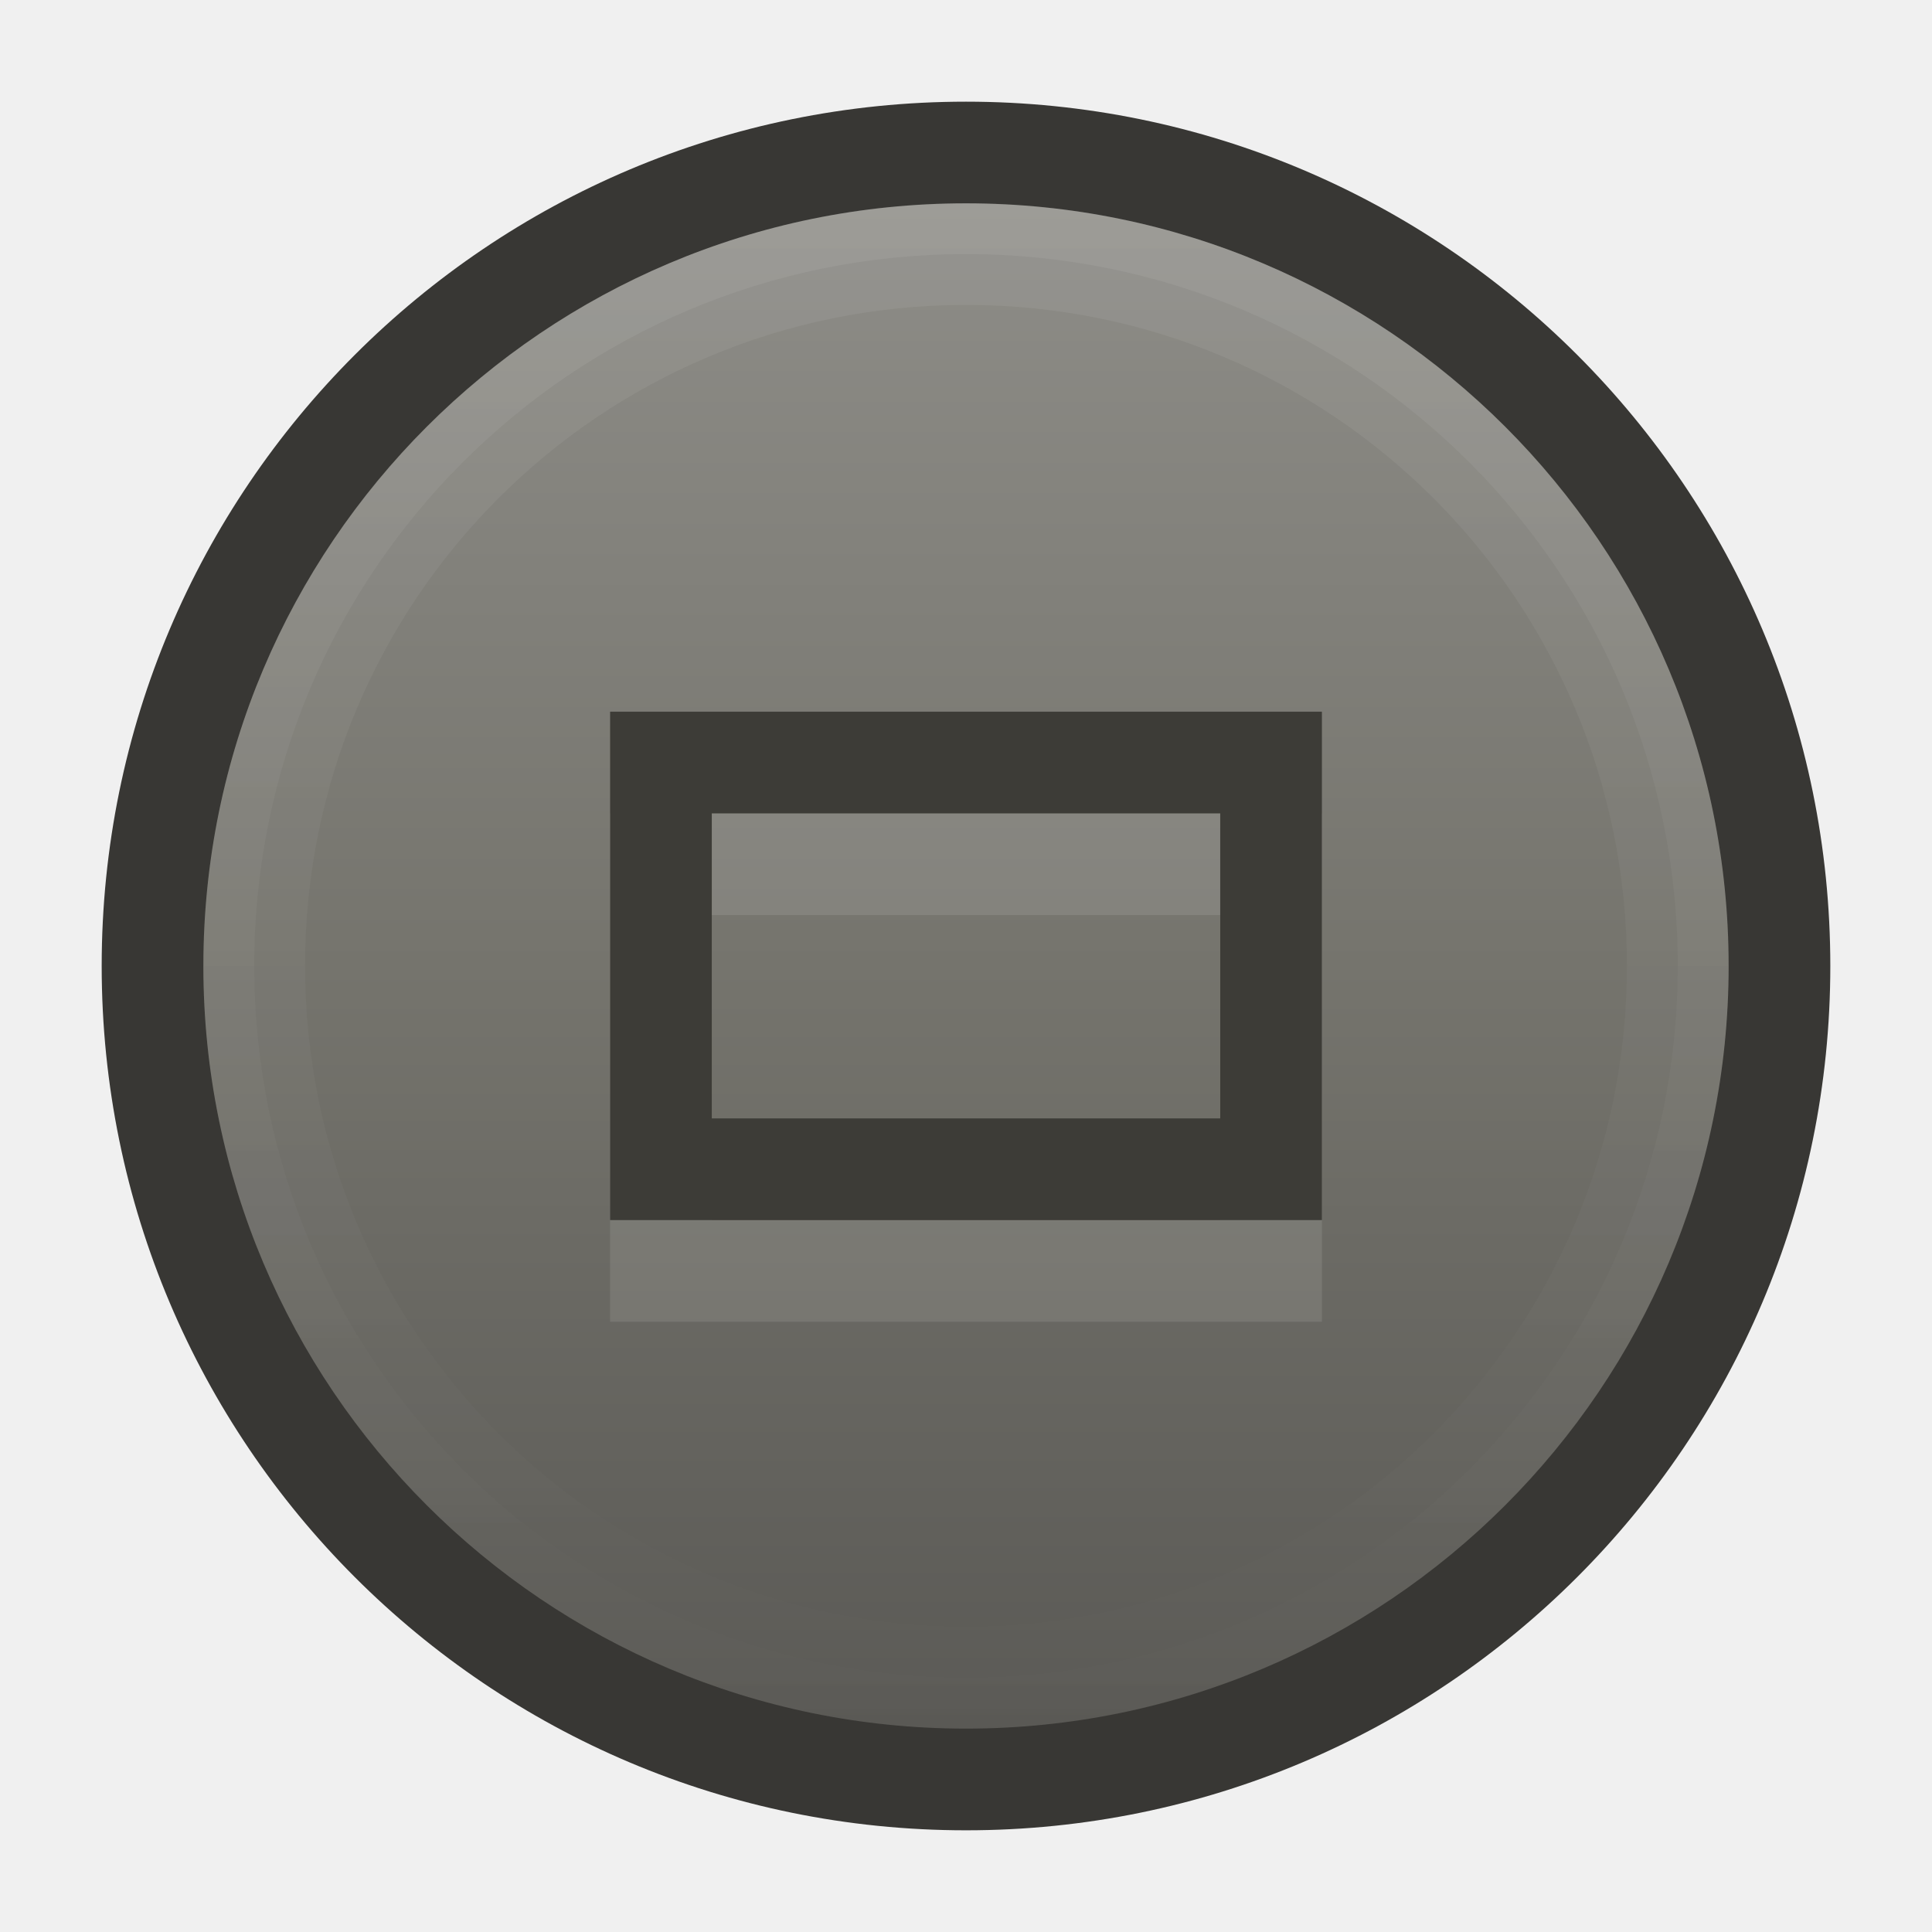
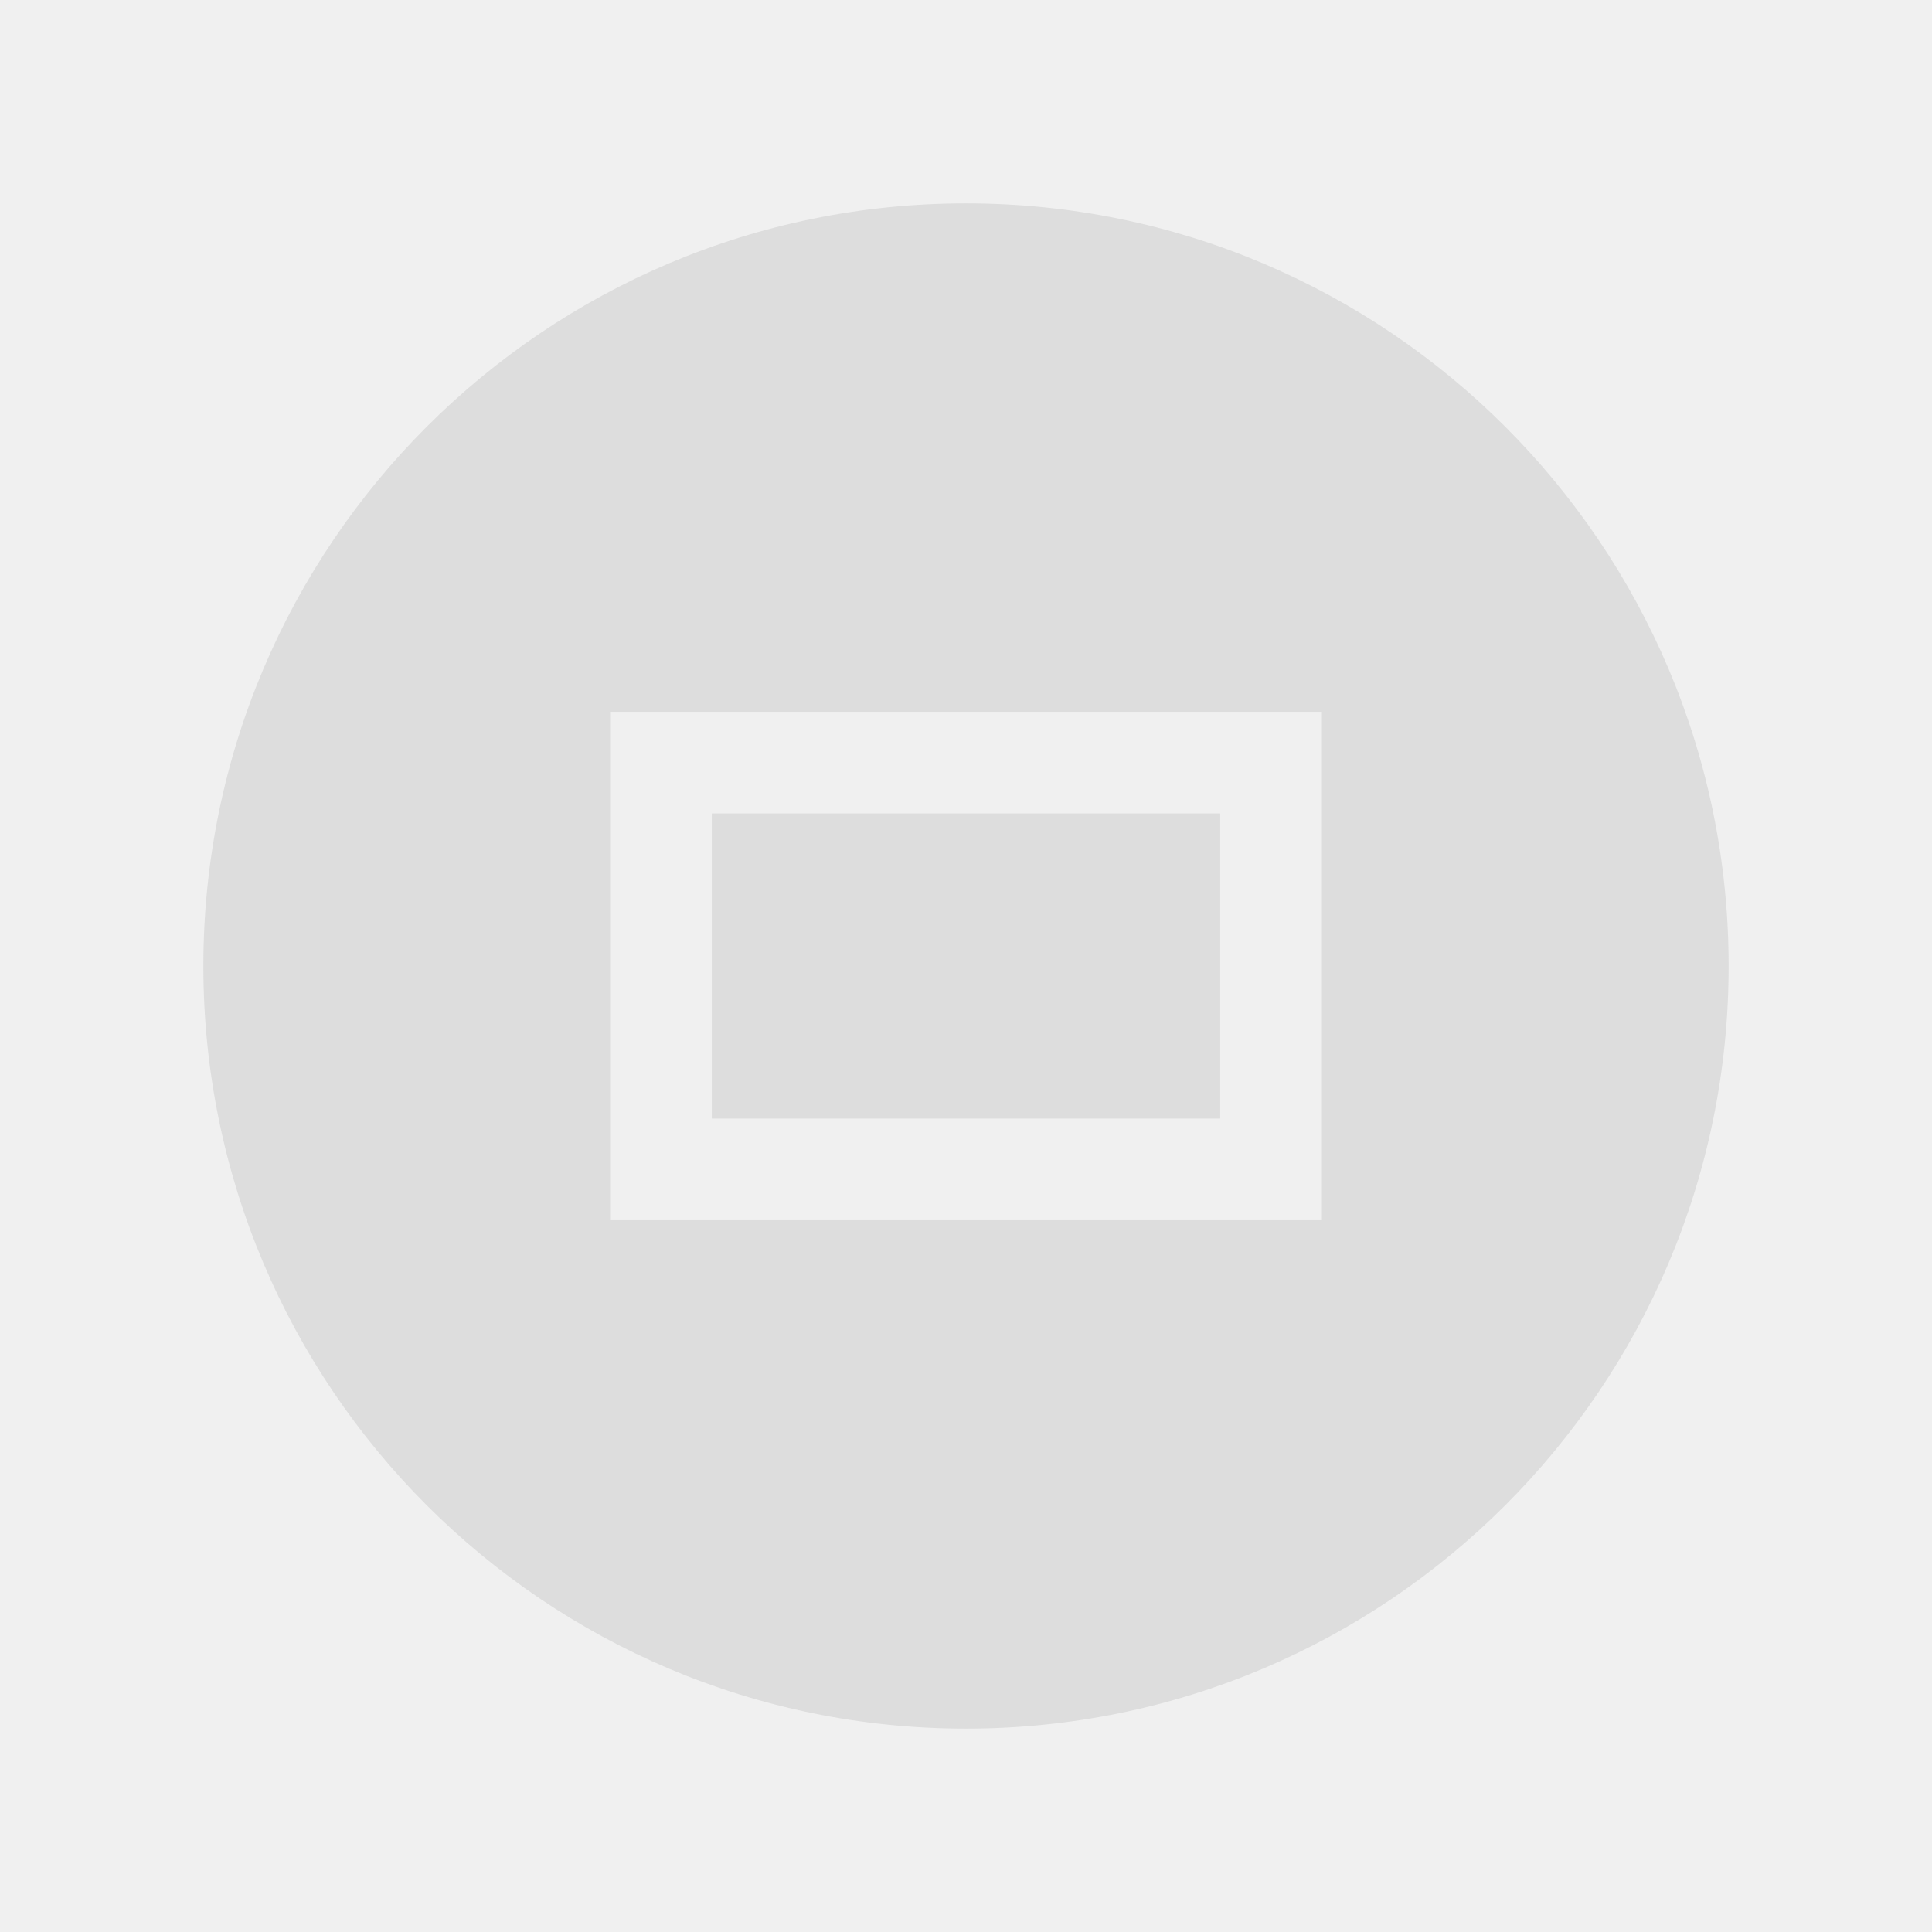
- <svg xmlns="http://www.w3.org/2000/svg" xmlns:xlink="http://www.w3.org/1999/xlink" width="19" height="19" id="svg4875" version="1.1" viewBox="0 0 19 19">
-   <defs id="defs4877">
-     <linearGradient xlink:href="#linearGradient4809" id="linearGradient4795" gradientUnits="userSpaceOnUse" gradientTransform="translate(-1072.362,-1053.362)" x1="2" y1="1062.862" x2="17" y2="1062.862" />
-     <linearGradient id="linearGradient4809">
-       <stop style="stop-color:#5a5955;stop-opacity:1" offset="0" id="stop4511" />
-       <stop id="stop4517" offset="0.5" style="stop-color:#75746d;stop-opacity:1" />
-       <stop style="stop-color:#8e8d88;stop-opacity:1" offset="1" id="stop4513" />
-     </linearGradient>
-     <linearGradient xlink:href="#linearGradient4521" id="linearGradient4797" gradientUnits="userSpaceOnUse" gradientTransform="translate(2125.724,0)" x1="-1070.362" y1="9.5" x2="-1055.362" y2="9.5" />
-     <linearGradient id="linearGradient4521">
-       <stop style="stop-color:#ffffff;stop-opacity:1;" offset="0" id="stop4523" />
-       <stop style="stop-color:#ffffff;stop-opacity:0;" offset="1" id="stop4525" />
-     </linearGradient>
-     <linearGradient xlink:href="#linearGradient4521" id="linearGradient4799" gradientUnits="userSpaceOnUse" gradientTransform="matrix(1.035712,0,0,1.035712,2163.681,-0.3392617)" x1="-1070.362" y1="9.5" x2="-1055.362" y2="9.5" />
-     <linearGradient id="linearGradient4809-2">
-       <stop style="stop-color:#5a5955;stop-opacity:1" offset="0" id="stop4511-6" />
-       <stop id="stop4517-5" offset="0.5" style="stop-color:#75746d;stop-opacity:1" />
-       <stop style="stop-color:#8e8d88;stop-opacity:1" offset="1" id="stop4513-6" />
-     </linearGradient>
-     <linearGradient id="linearGradient4521-2">
-       <stop style="stop-color:#ffffff;stop-opacity:1;" offset="0" id="stop4523-9" />
-       <stop style="stop-color:#ffffff;stop-opacity:0;" offset="1" id="stop4525-9" />
-     </linearGradient>
-     <linearGradient xlink:href="#linearGradient4809-2" id="linearGradient5782" gradientUnits="userSpaceOnUse" gradientTransform="translate(-1072.362,-1053.362)" x1="2" y1="1062.862" x2="17" y2="1062.862" />
-     <linearGradient xlink:href="#linearGradient4521-2" id="linearGradient7597" gradientUnits="userSpaceOnUse" gradientTransform="matrix(0,1,1,0,0,2125.724)" x1="-1070.362" y1="9.5" x2="-1055.362" y2="9.5" />
-     <linearGradient xlink:href="#linearGradient4521-2" id="linearGradient7605" gradientUnits="userSpaceOnUse" gradientTransform="matrix(0,1.035712,1.035712,0,-0.3392617,2163.681)" x1="-1070.362" y1="9.5" x2="-1055.362" y2="9.5" />
-   </defs>
-   <g id="layer1" transform="translate(287.3571,-522.8622)">
-     <use x="0" y="0" xlink:href="#g4783" id="use4830" transform="translate(-71.16345,-1065.616)" width="100%" height="100%" />
-     <g transform="translate(-287.3571,-530.5)" id="g4783">
-       <circle style="color:#000000;fill:#383734;fill-opacity:1;fill-rule:nonzero;stroke:none;stroke-width:8;marker:none;visibility:visible;display:inline;overflow:visible;enable-background:accumulate" id="circle4785" cx="9.5" cy="1062.862" r="8.5" d="m 18,1062.862 a 8.5,8.5 0 0 1 -8.5,8.5 8.5,8.5 0 0 1 -8.5,-8.5 8.5,8.5 0 0 1 8.5,-8.5 8.5,8.5 0 0 1 8.5,8.5 z" />
-       <circle r="7.5" cy="9.5" cx="-1062.862" id="circle4787" style="color:#000000;fill:url(#linearGradient5782);fill-opacity:1;fill-rule:nonzero;stroke:none;stroke-width:8;marker:none;visibility:visible;display:inline;overflow:visible;enable-background:accumulate" transform="matrix(0,-1,1,0,0,0)" d="m -1055.362,9.5 a 7.5,7.5 0 0 1 -7.5,7.5 7.5,7.5 0 0 1 -7.5,-7.5 7.5,7.5 0 0 1 7.5,-7.5 7.5,7.5 0 0 1 7.5,7.5 z" />
-       <path style="font-style:normal;font-variant:normal;font-weight:normal;font-stretch:normal;text-indent:0;text-align:start;text-decoration:none;line-height:normal;letter-spacing:normal;word-spacing:normal;text-transform:none;direction:ltr;block-progression:tb;writing-mode:lr-tb;text-anchor:start;baseline-shift:baseline;opacity:0.07;color:#000000;color-interpolation:sRGB;color-interpolation-filters:linearRGB;fill:url(#linearGradient7597);fill-opacity:1;stroke:none;stroke-width:1;marker:none;visibility:visible;display:inline;overflow:visible;isolation:auto;mix-blend-mode:normal;enable-background:accumulate;clip-rule:nonzero;color-rendering:auto;image-rendering:auto;shape-rendering:auto;text-rendering:auto;font-family:sans-serif;-inkscape-font-specification:sans-serif" d="m 2,1062.861 c 0,-4.136 3.364,-7.5 7.5,-7.5 4.136,0 7.5,3.364 7.5,7.5 0,4.136 -3.364,7.5 -7.5,7.5 -4.136,0 -7.5,-3.364 -7.5,-7.5 z m 1,0 c 0,3.596 2.904,6.5 6.5,6.5 3.596,0 6.5,-2.904 6.5,-6.5 0,-3.596 -2.904,-6.5 -6.5,-6.5 -3.596,0 -6.5,2.904 -6.5,6.5 z" id="circle4789" />
-       <path style="font-style:normal;font-variant:normal;font-weight:normal;font-stretch:normal;text-indent:0;text-align:start;text-decoration:none;line-height:normal;letter-spacing:normal;word-spacing:normal;text-transform:none;direction:ltr;block-progression:tb;writing-mode:lr-tb;text-anchor:start;baseline-shift:baseline;opacity:0.07;color:#000000;color-interpolation:sRGB;color-interpolation-filters:linearRGB;fill:url(#linearGradient7605);fill-opacity:1;stroke:none;stroke-width:0.5;marker:none;visibility:visible;display:inline;overflow:visible;isolation:auto;mix-blend-mode:normal;enable-background:accumulate;clip-rule:nonzero;color-rendering:auto;image-rendering:auto;shape-rendering:auto;text-rendering:auto;font-family:sans-serif;-inkscape-font-specification:sans-serif" d="m 2,1062.861 c 0,-4.139 3.361,-7.5 7.5,-7.5 4.139,0 7.5,3.361 7.5,7.5 0,4.139 -3.361,7.5 -7.5,7.5 -4.139,0 -7.5,-3.361 -7.5,-7.5 z m 0.5,0 c 0,3.869 3.131,7 7,7 3.869,0 7,-3.131 7,-7 0,-3.869 -3.131,-7 -7,-7 -3.869,0 -7,3.131 -7,7 z" id="circle4791" />
-       <rect style="color:#000000;fill:none;stroke:none;stroke-width:1;marker:none;visibility:visible;display:inline;overflow:visible;enable-background:accumulate" id="rect4793" width="19" height="19" x="-7.3563765e-06" y="1053.362" />
+ <svg xmlns="http://www.w3.org/2000/svg" id="svg4486" height="19" viewBox="0 0 19 19" width="19" version="1.1">
+   <g id="layer1" transform="translate(290.21 -522.86)">
+     <g id="g4377" transform="translate(-289.71 -454)">
+       <path id="path4369" d="m85.5 40.5a7.5 7.5 0 0 0 -7.5 7.5 7.5 7.5 0 0 0 7.5 7.5 7.5 7.5 0 0 0 7.5 -7.5 7.5 7.5 0 0 0 -7.5 -7.5zm-3.5 5h7v5h-7v-4.5-0.5zm1 1v3h5v-3h-5z" style="color:#000000;fill:#dddddd" transform="translate(-76.5 938.36)" />
+       <rect id="rect4361" style="color:#000000;fill:none" height="19" width="19" y="976.86" x="-0.5" />
    </g>
-     <path style="font-style:normal;font-variant:normal;font-weight:normal;font-stretch:normal;text-indent:0;text-align:start;text-decoration:none;line-height:normal;letter-spacing:normal;word-spacing:normal;text-transform:none;direction:ltr;block-progression:tb;writing-mode:lr-tb;text-anchor:start;baseline-shift:baseline;opacity:0.1;color:#000000;color-interpolation:sRGB;color-interpolation-filters:linearRGB;fill:#ffffff;fill-opacity:1;stroke:none;stroke-width:1;marker:none;visibility:visible;display:inline;overflow:visible;isolation:auto;mix-blend-mode:normal;enable-background:accumulate;clip-rule:nonzero;color-rendering:auto;image-rendering:auto;shape-rendering:auto;text-rendering:auto;font-family:sans-serif;-inkscape-font-specification:sans-serif" d="m -281.357,530.861 0,0.5 0,4.5 7,0 0,-5 -7,0 z m 1,1 5,0 0,3 -5,0 0,-3 z" id="rect4840" />
-     <path style="font-style:normal;font-variant:normal;font-weight:normal;font-stretch:normal;text-indent:0;text-align:start;text-decoration:none;line-height:normal;letter-spacing:normal;word-spacing:normal;text-transform:none;direction:ltr;block-progression:tb;writing-mode:lr-tb;text-anchor:start;baseline-shift:baseline;color:#000000;color-interpolation:sRGB;color-interpolation-filters:linearRGB;fill:#3d3c37;fill-opacity:1;stroke:none;stroke-width:1;marker:none;visibility:visible;display:inline;overflow:visible;isolation:auto;mix-blend-mode:normal;enable-background:accumulate;clip-rule:nonzero;color-rendering:auto;image-rendering:auto;shape-rendering:auto;text-rendering:auto;font-family:sans-serif;-inkscape-font-specification:sans-serif" d="m -281.357,529.861 0,0.5 0,4.5 7,0 0,-5 -7,0 z m 1,1 5,0 0,3 -5,0 0,-3 z" id="rect4838" />
  </g>
</svg>
